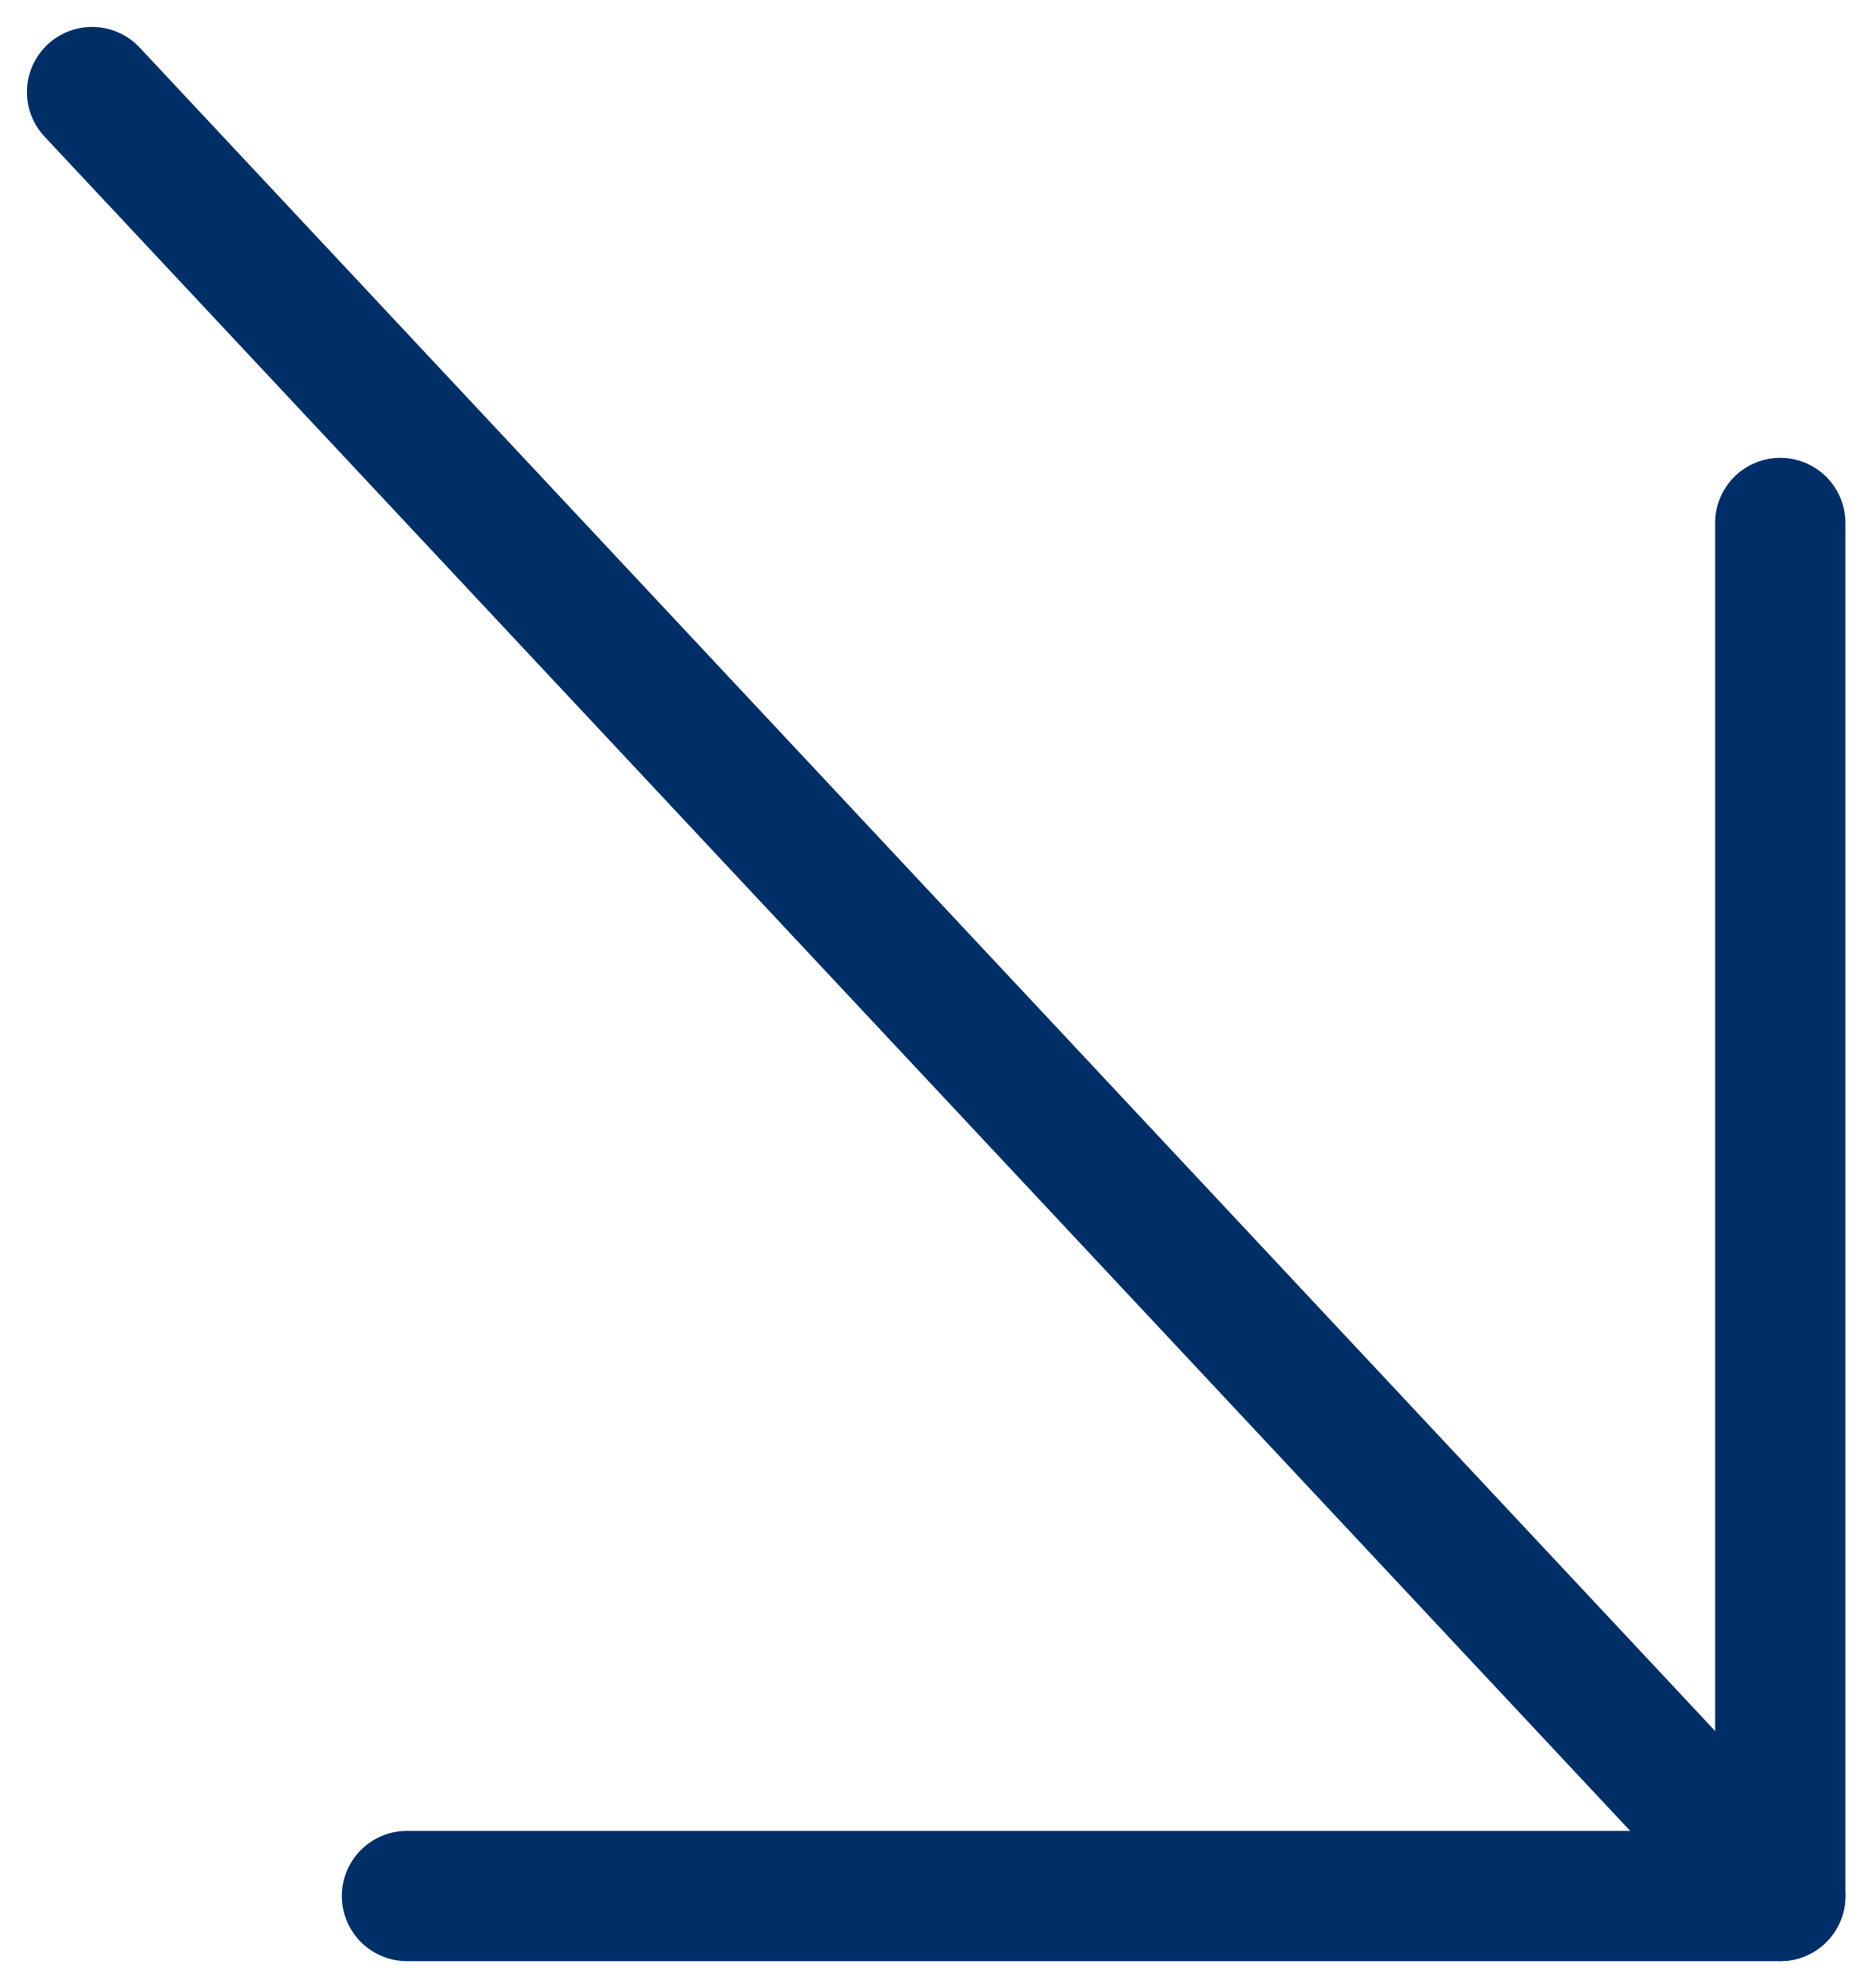
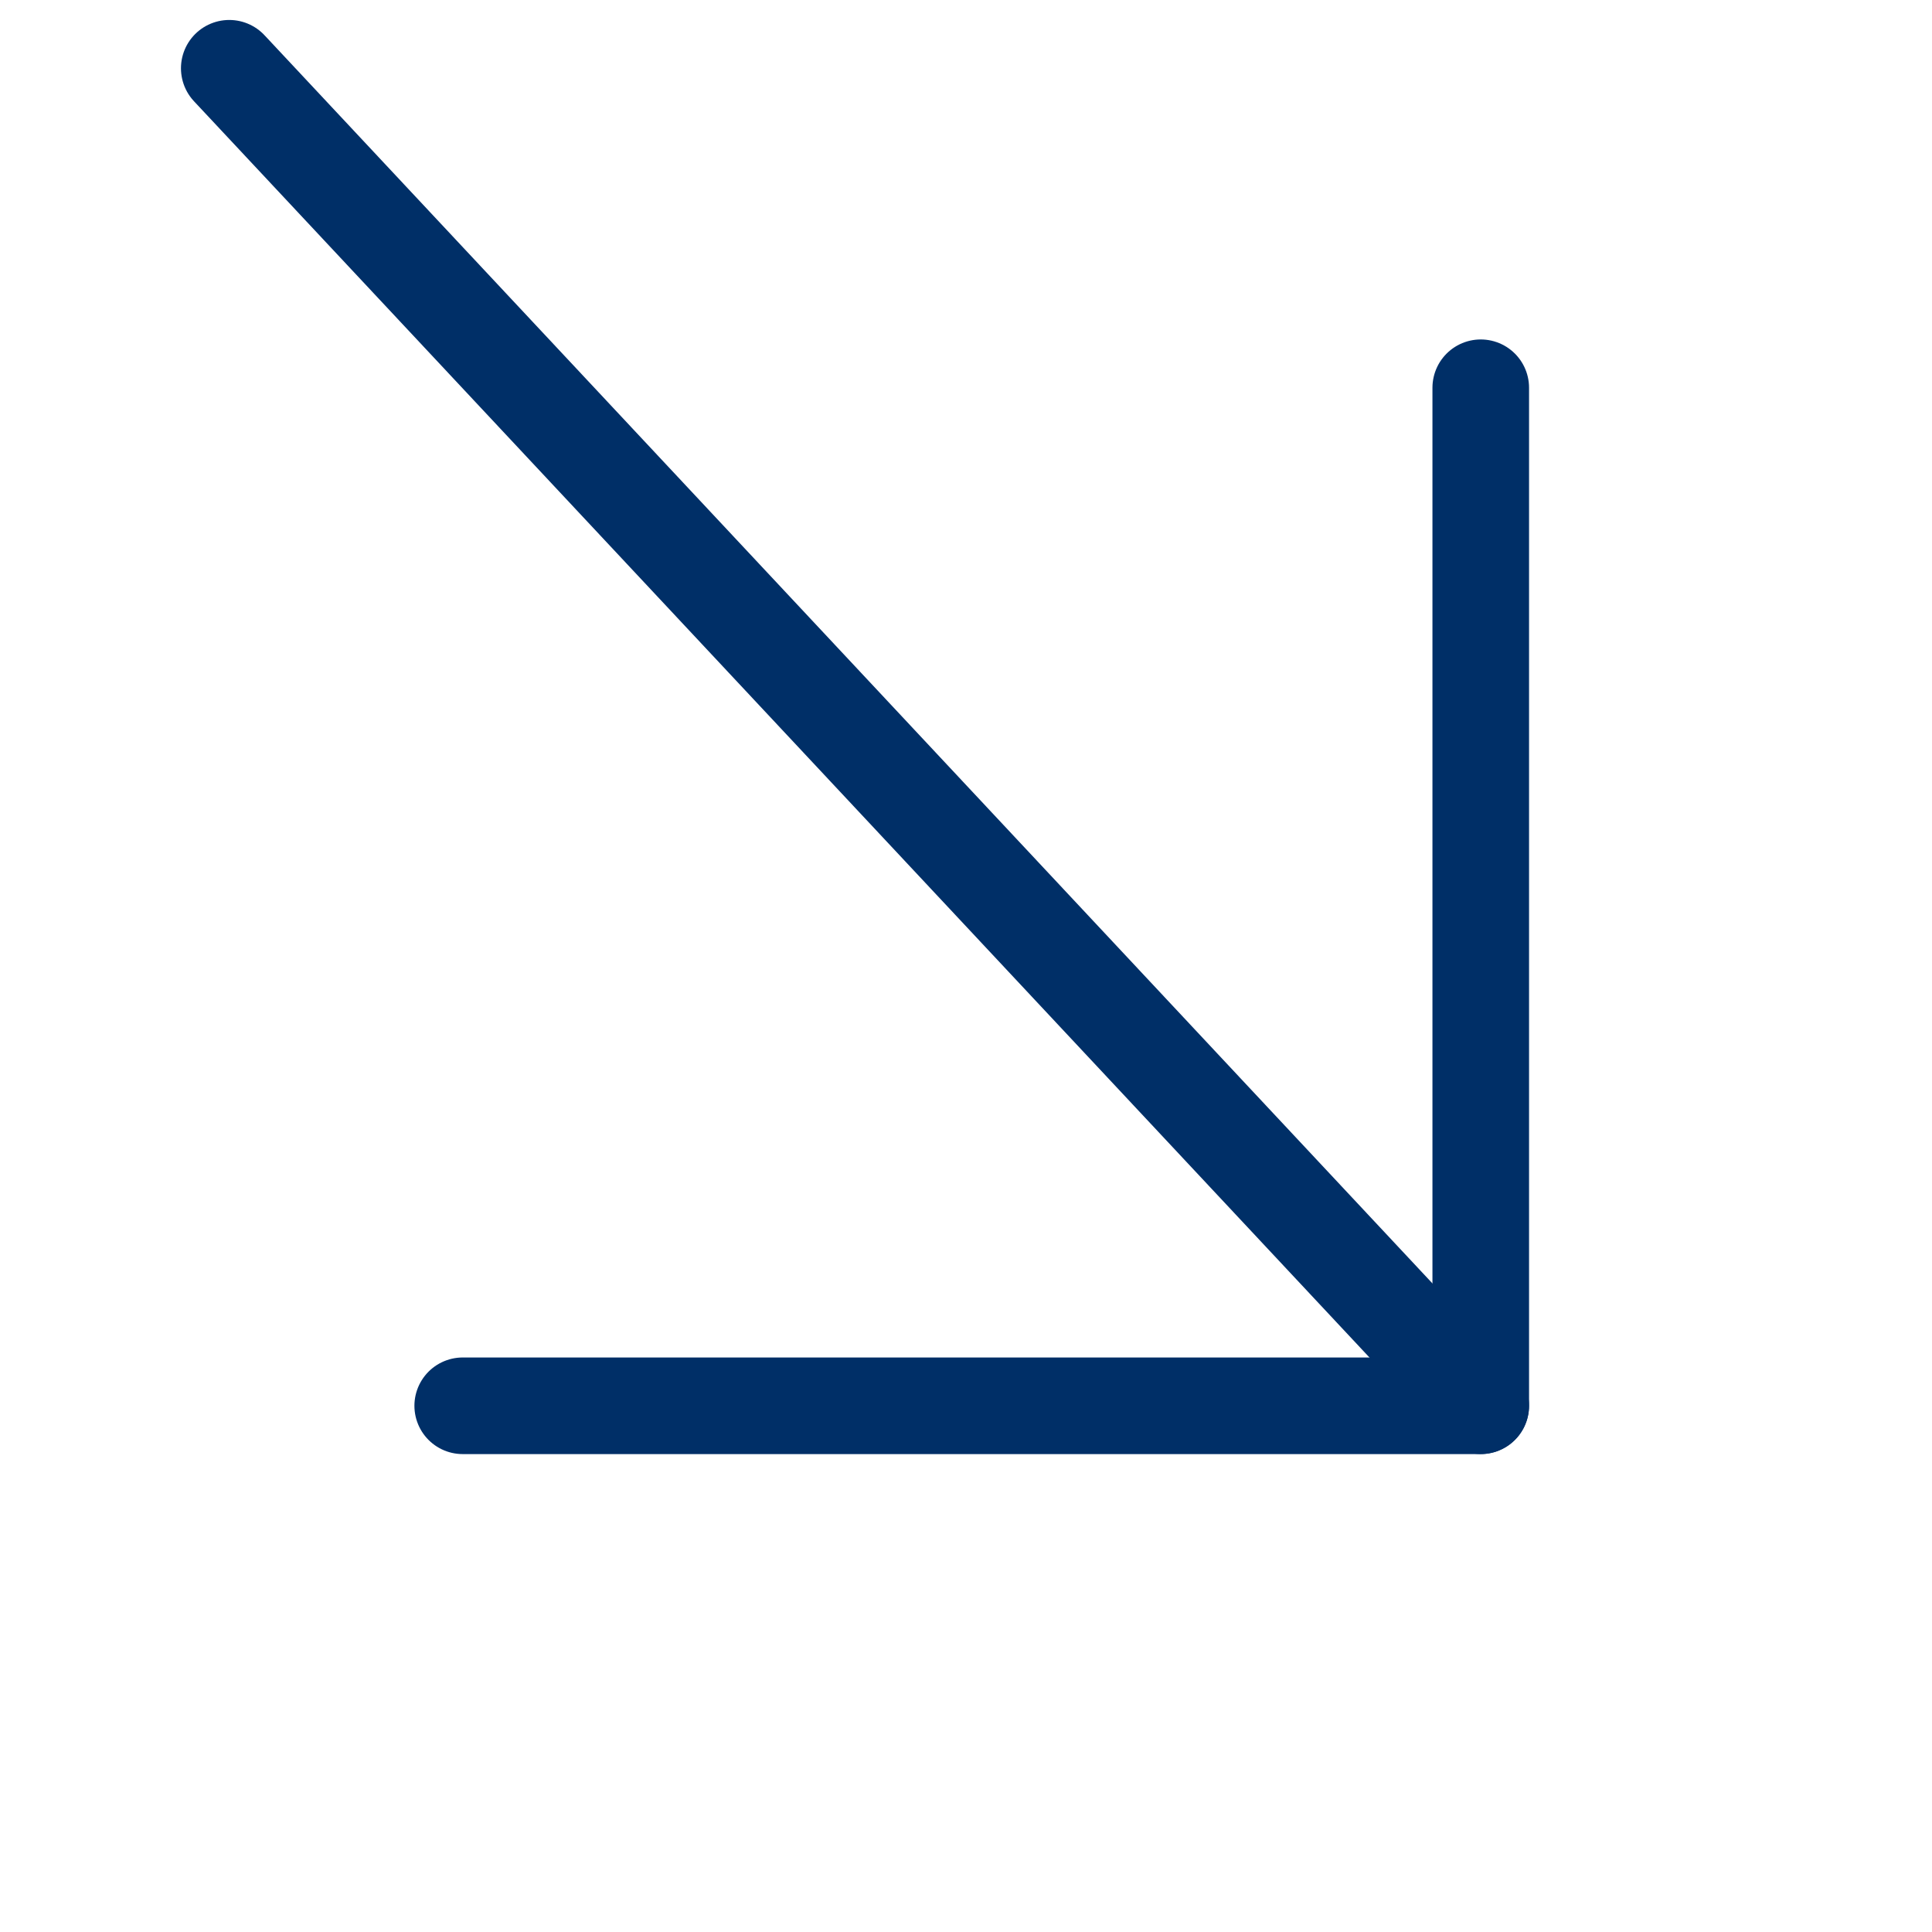
- <svg xmlns="http://www.w3.org/2000/svg" width="21.553" height="22.888" viewBox="0 0 21.553 22.888">
+ <svg xmlns="http://www.w3.org/2000/svg" width="50" height="50" viewBox="0 0 25 30">
  <defs>
-     <style>.a{fill:none;stroke:#002f67;stroke-linecap:round;stroke-linejoin:round;stroke-miterlimit:10;stroke-width:1.5px;}</style>
+     <style>
+             .a{fill:none;stroke:#002f67;stroke-linecap:round;stroke-linejoin:round;stroke-miterlimit:10;stroke-width:1.5px;}
+         </style>
  </defs>
  <g transform="translate(1.06 1.06)">
    <path class="a" d="M39.433,40.768,20,20" transform="translate(-20 -20)" />
    <path class="a" d="M41.808,26V41.808H26" transform="translate(-22.375 -21.039)" />
  </g>
</svg>
